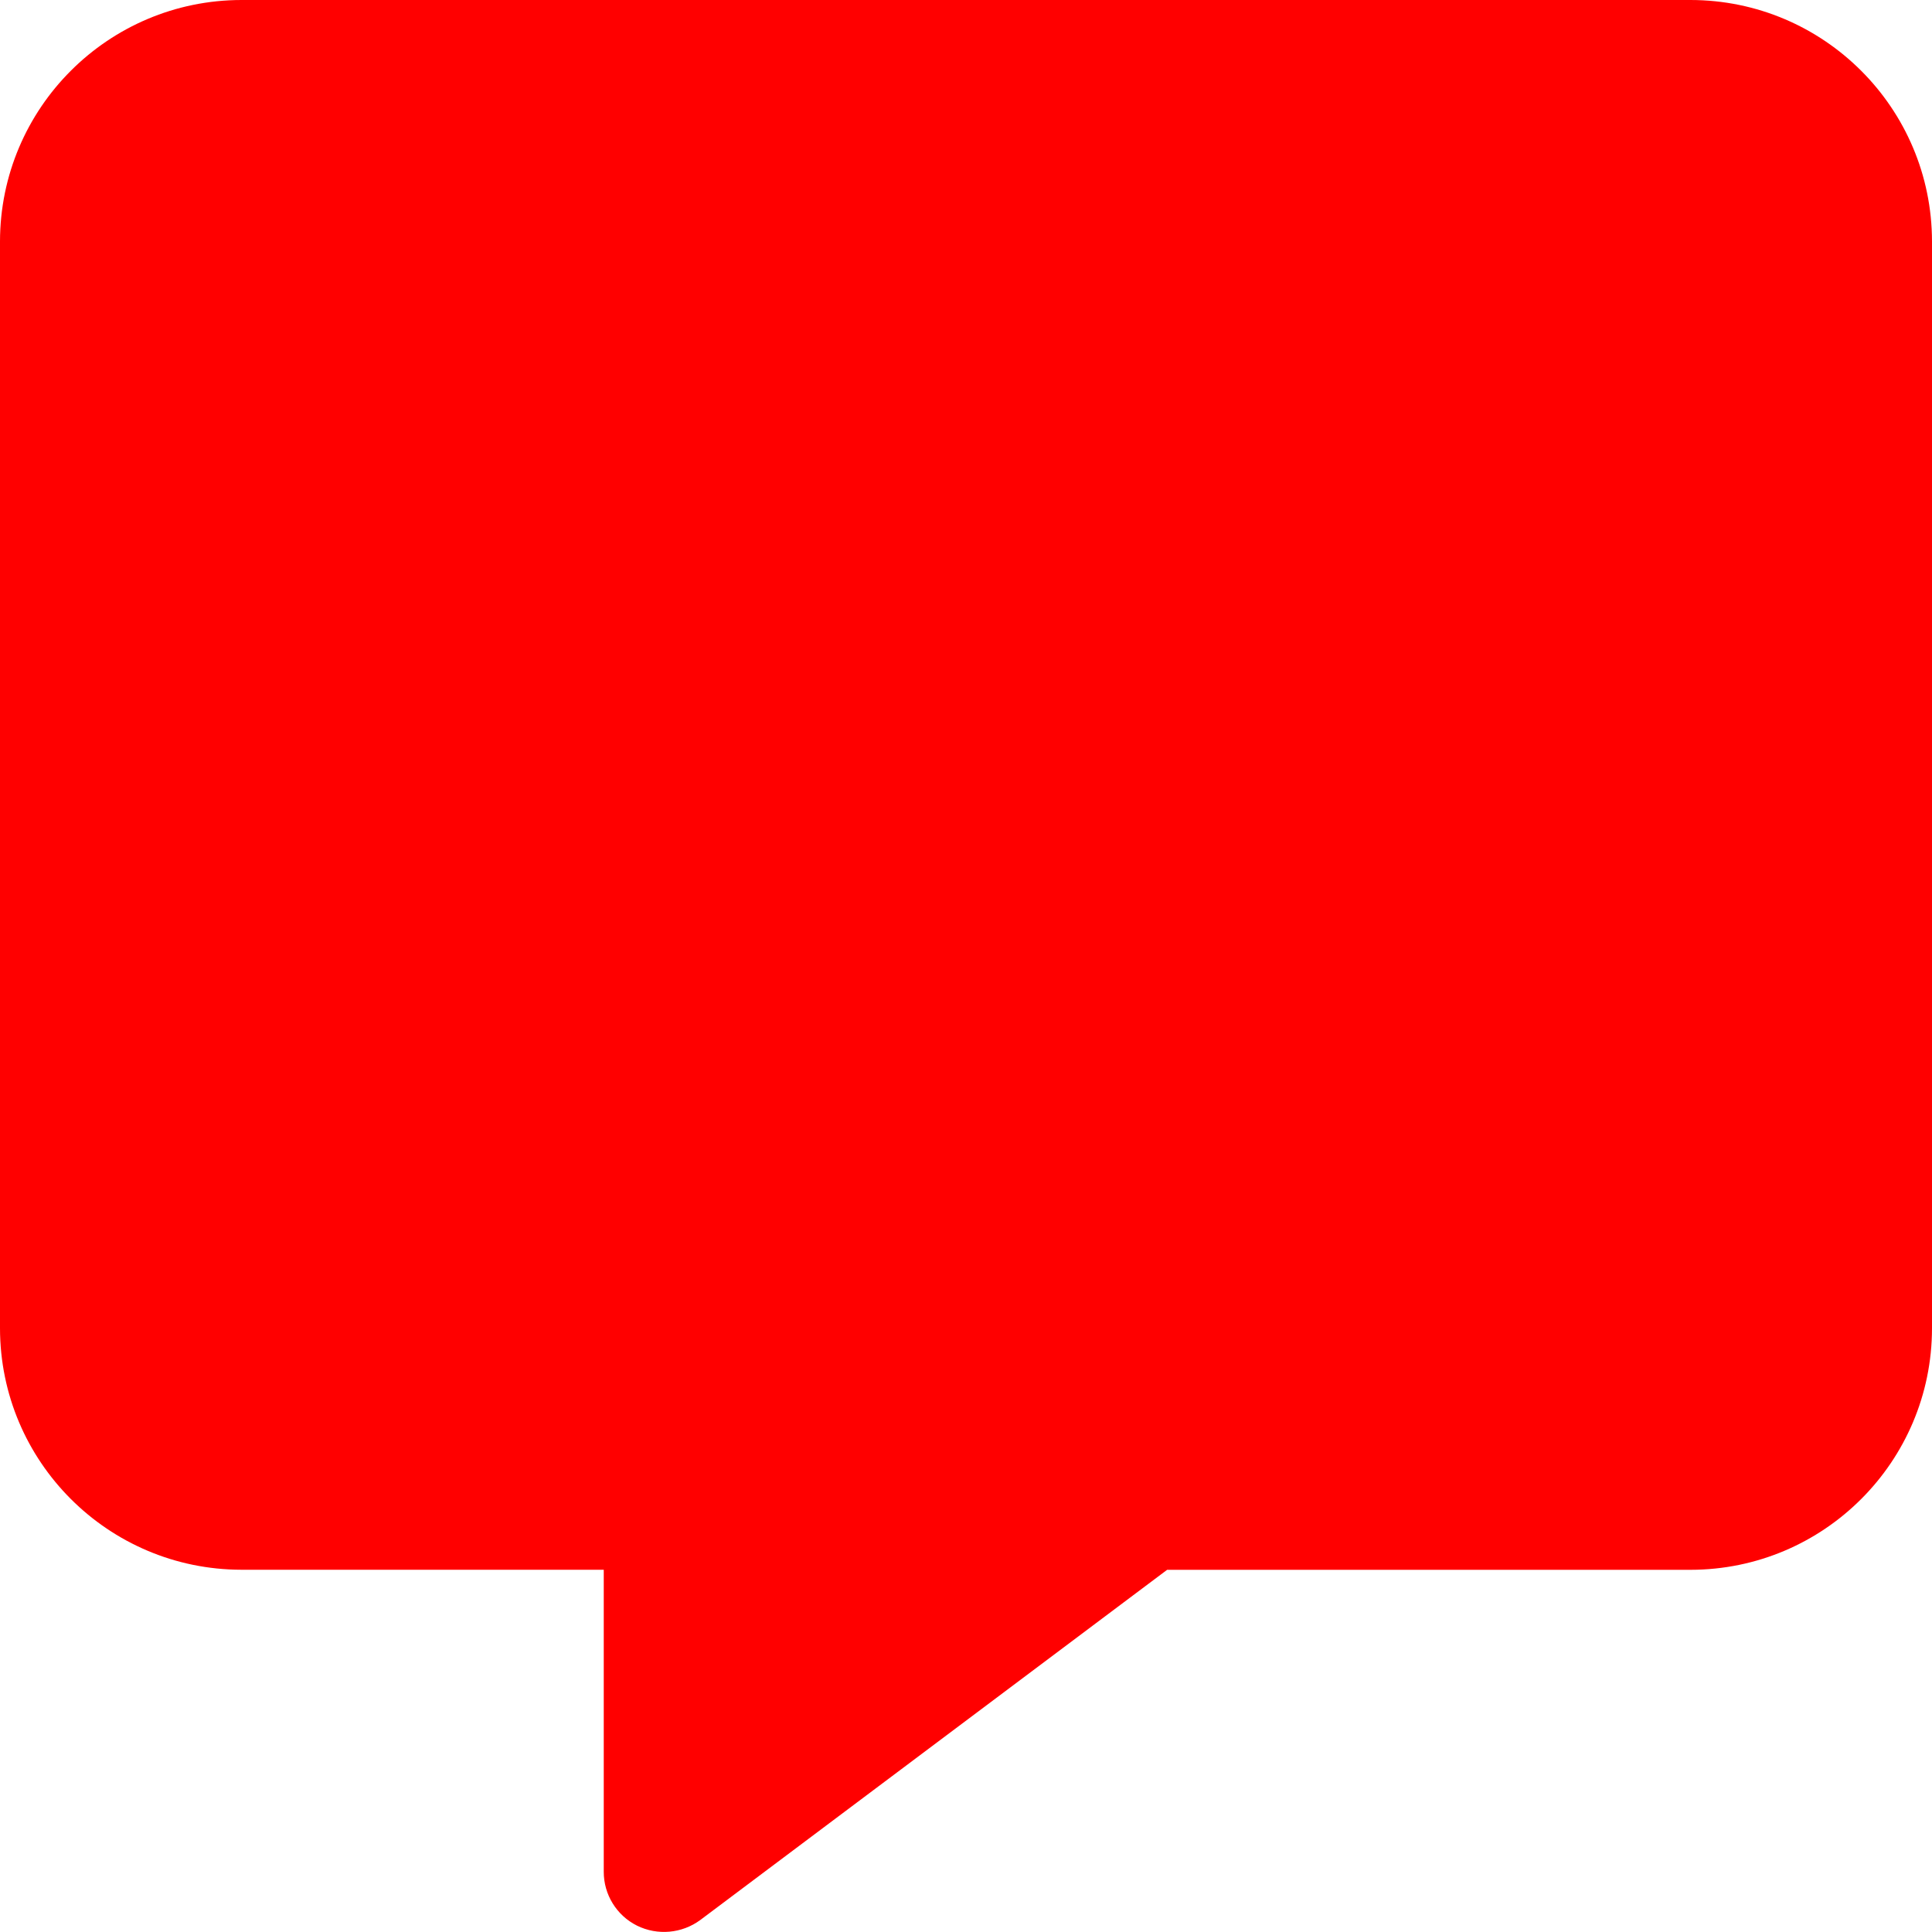
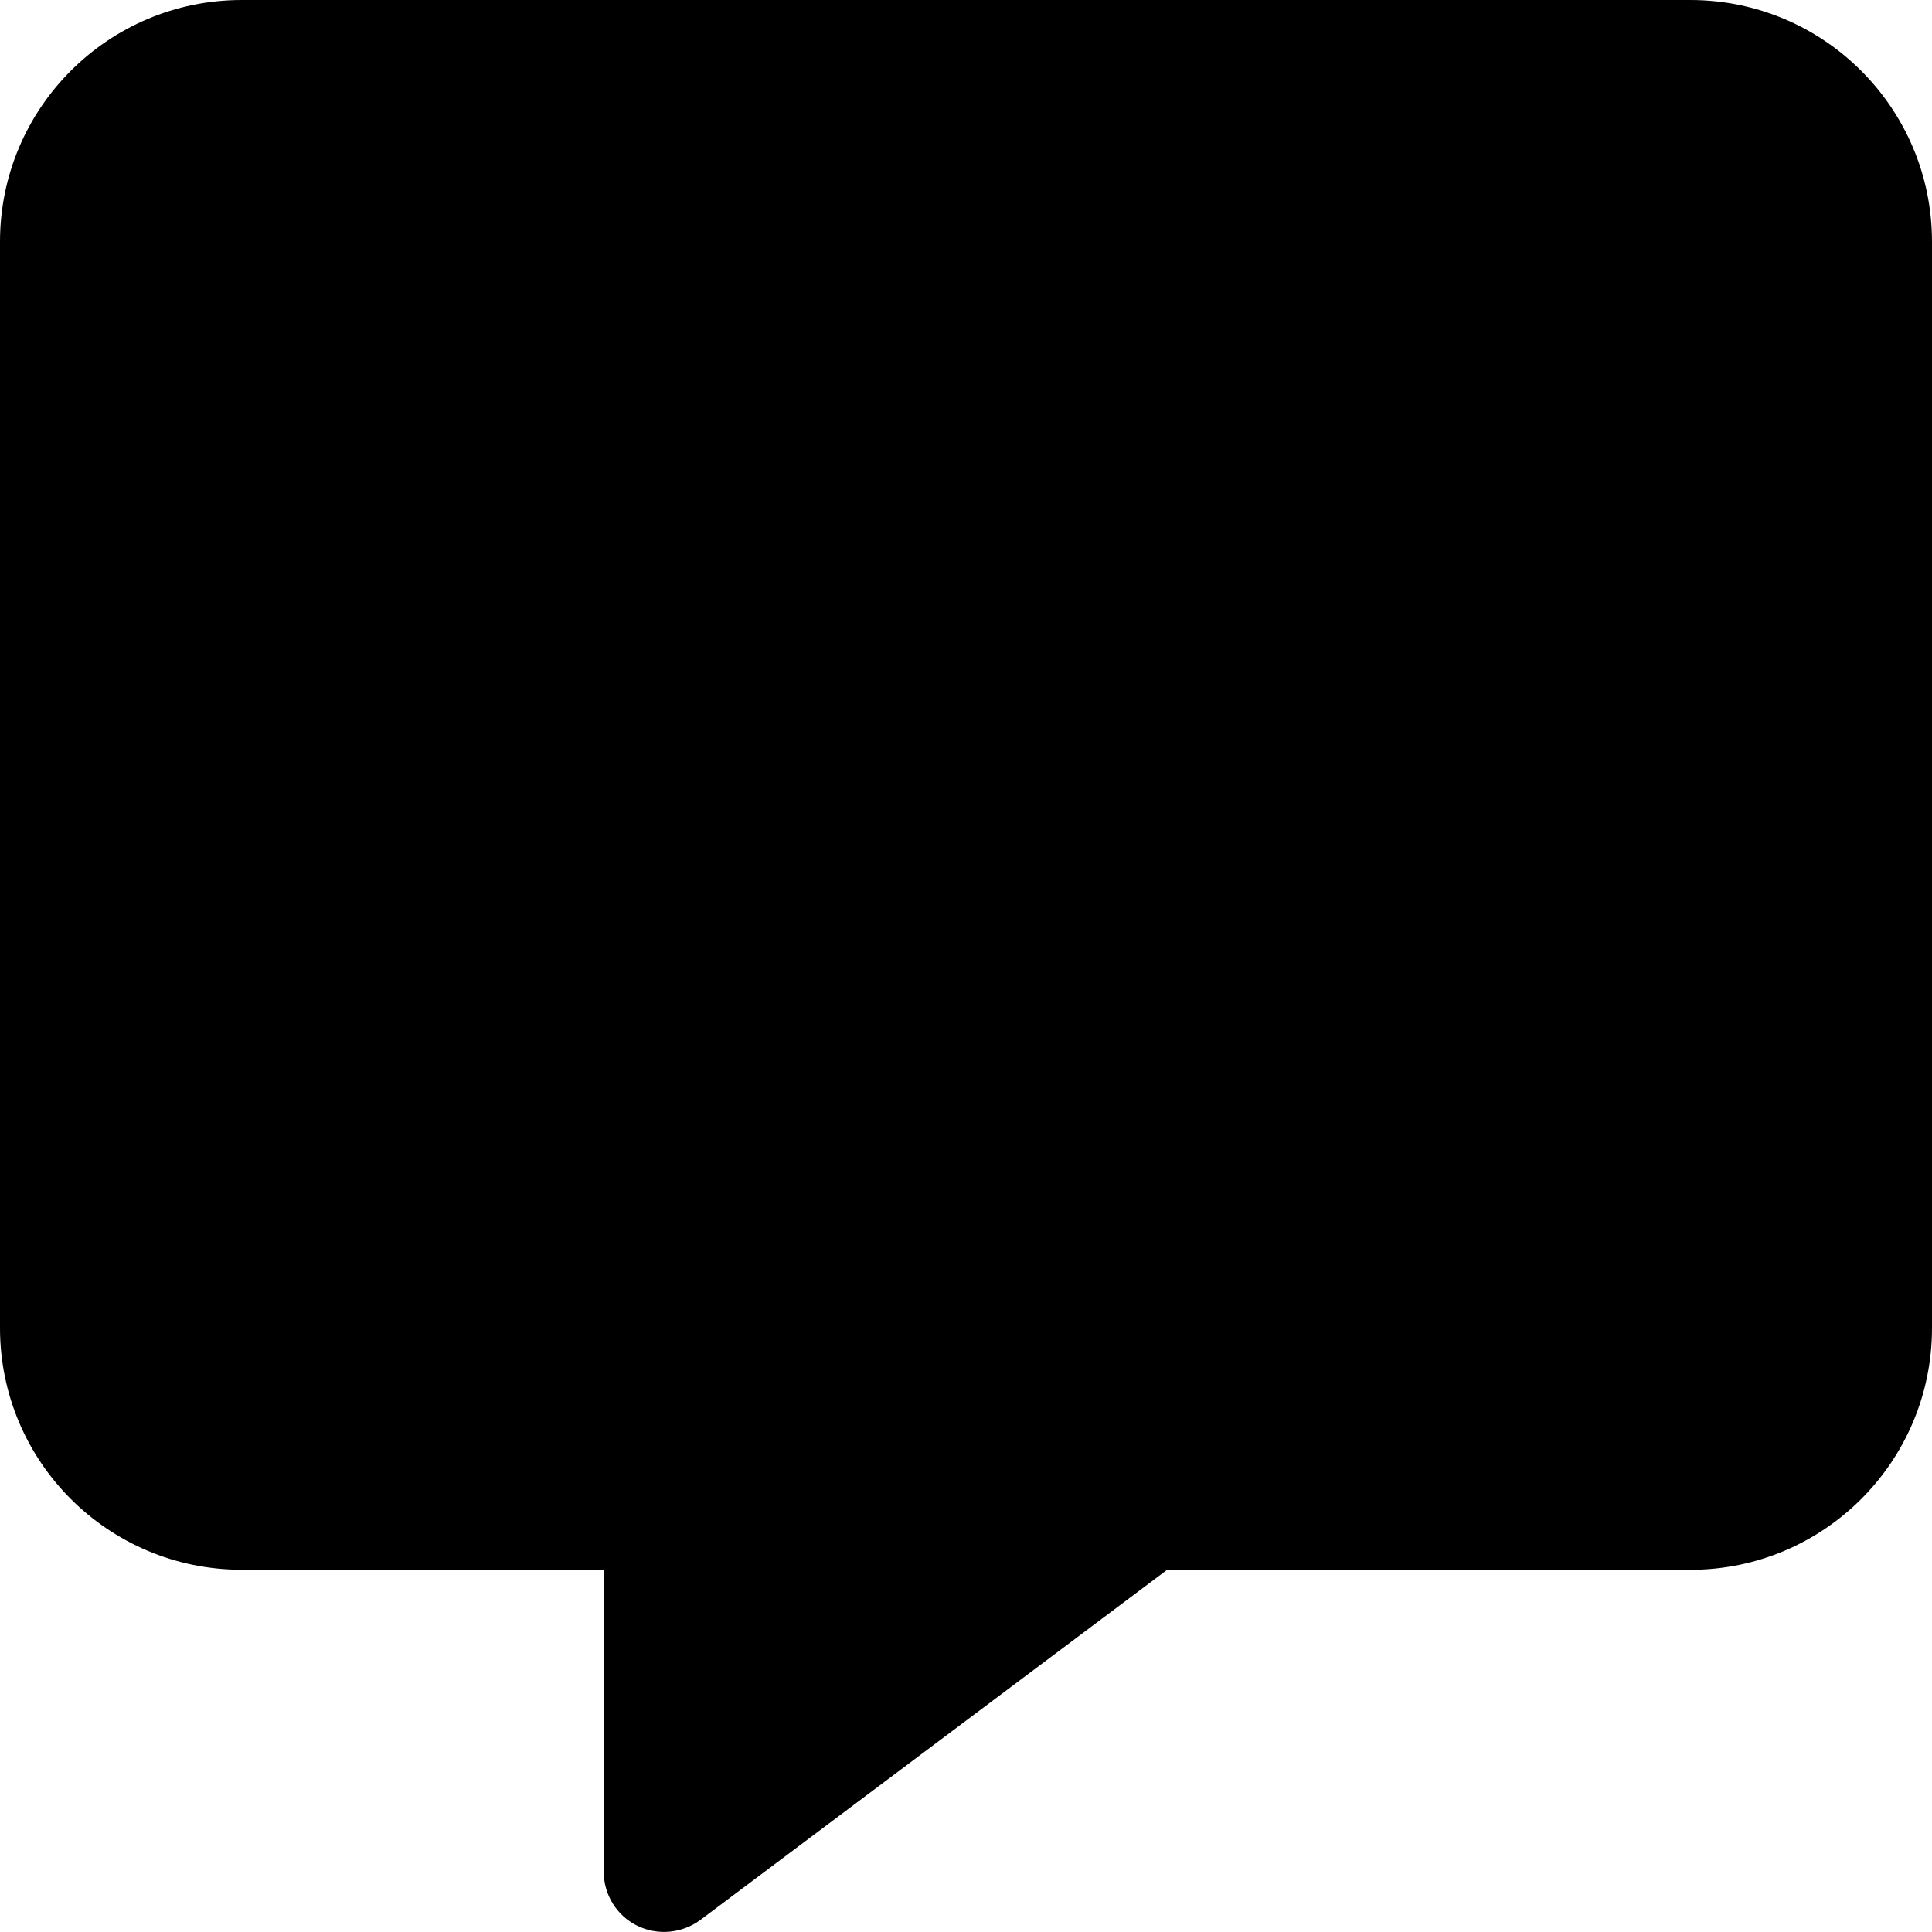
<svg xmlns="http://www.w3.org/2000/svg" width="30" height="29.999" viewBox="0 0 30 29.999">
-   <path id="message-solid" d="M3.75,0A3.753,3.753,0,0,0,0,3.75V20.625a3.753,3.753,0,0,0,3.75,3.75H9.375v4.688a.933.933,0,0,0,.516.838.949.949,0,0,0,.984-.088l7.248-5.437H26.25A3.753,3.753,0,0,0,30,20.625V3.75A3.753,3.753,0,0,0,26.25,0Z" fill="#ff0000" />
+   <path id="message-solid" d="M3.75,0A3.753,3.753,0,0,0,0,3.75V20.625a3.753,3.753,0,0,0,3.75,3.75H9.375v4.688a.933.933,0,0,0,.516.838.949.949,0,0,0,.984-.088l7.248-5.437H26.25A3.753,3.753,0,0,0,30,20.625V3.75A3.753,3.753,0,0,0,26.25,0Z" fill="#000000" />
</svg>
